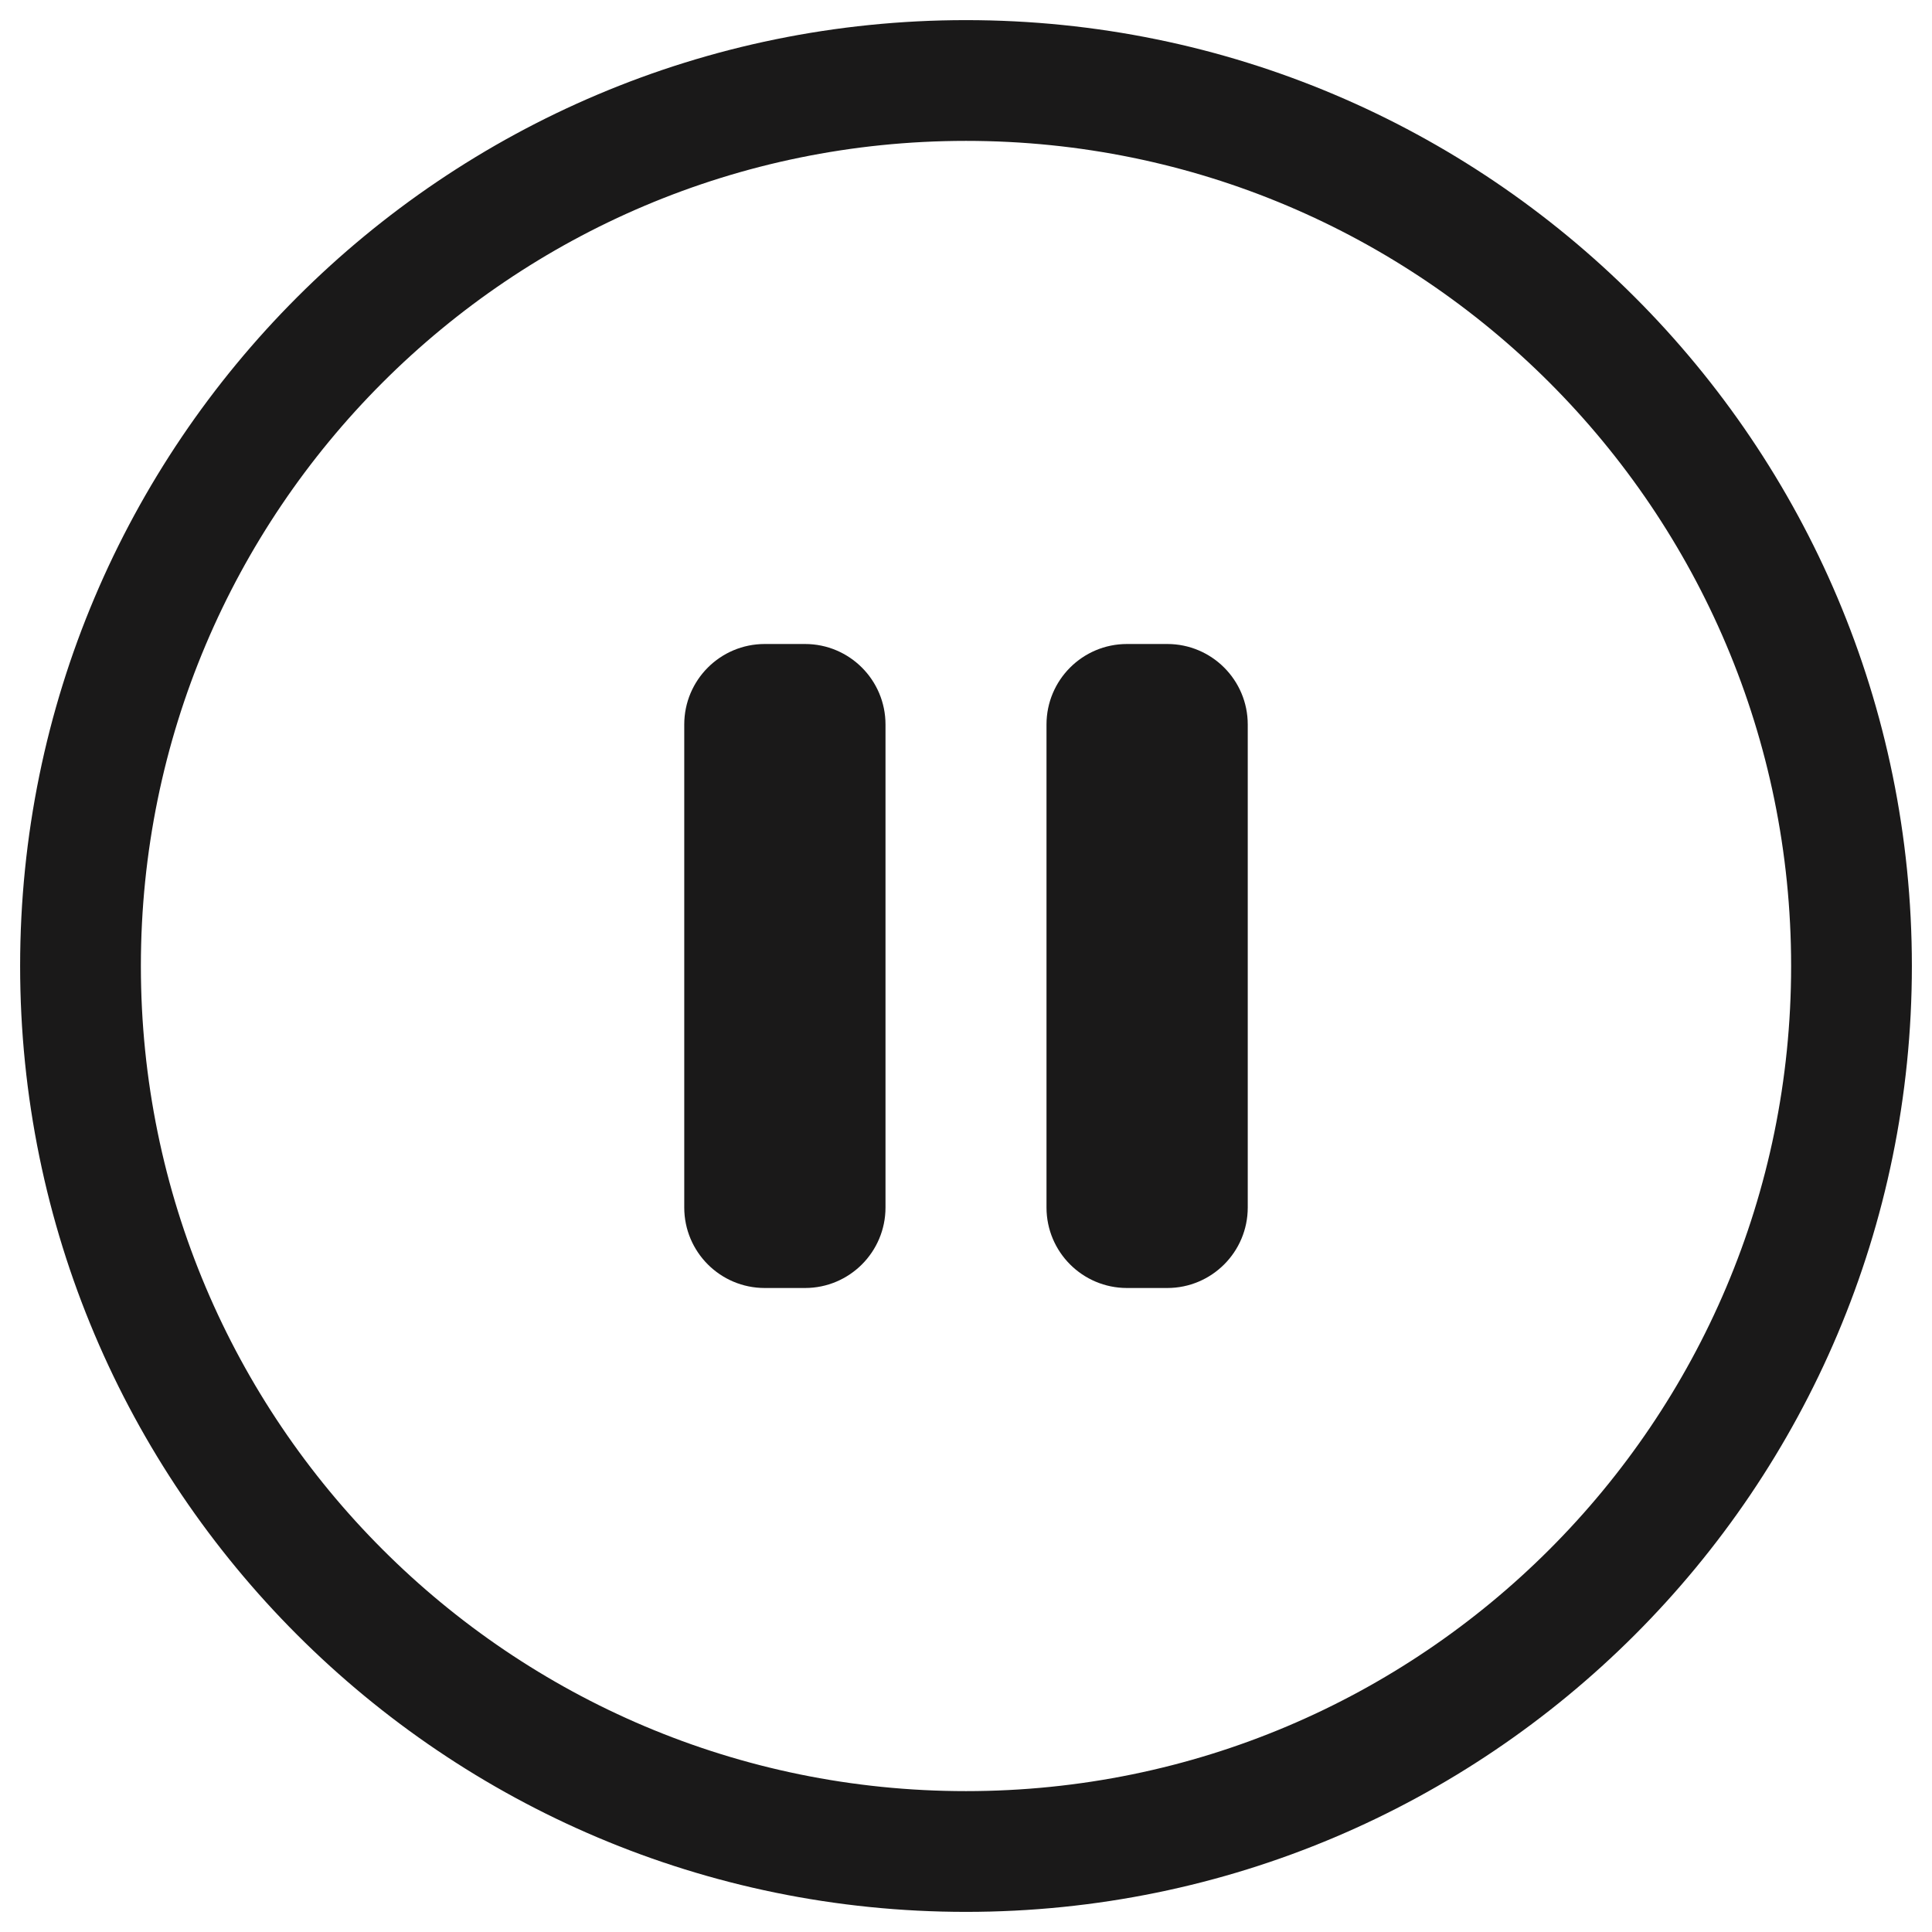
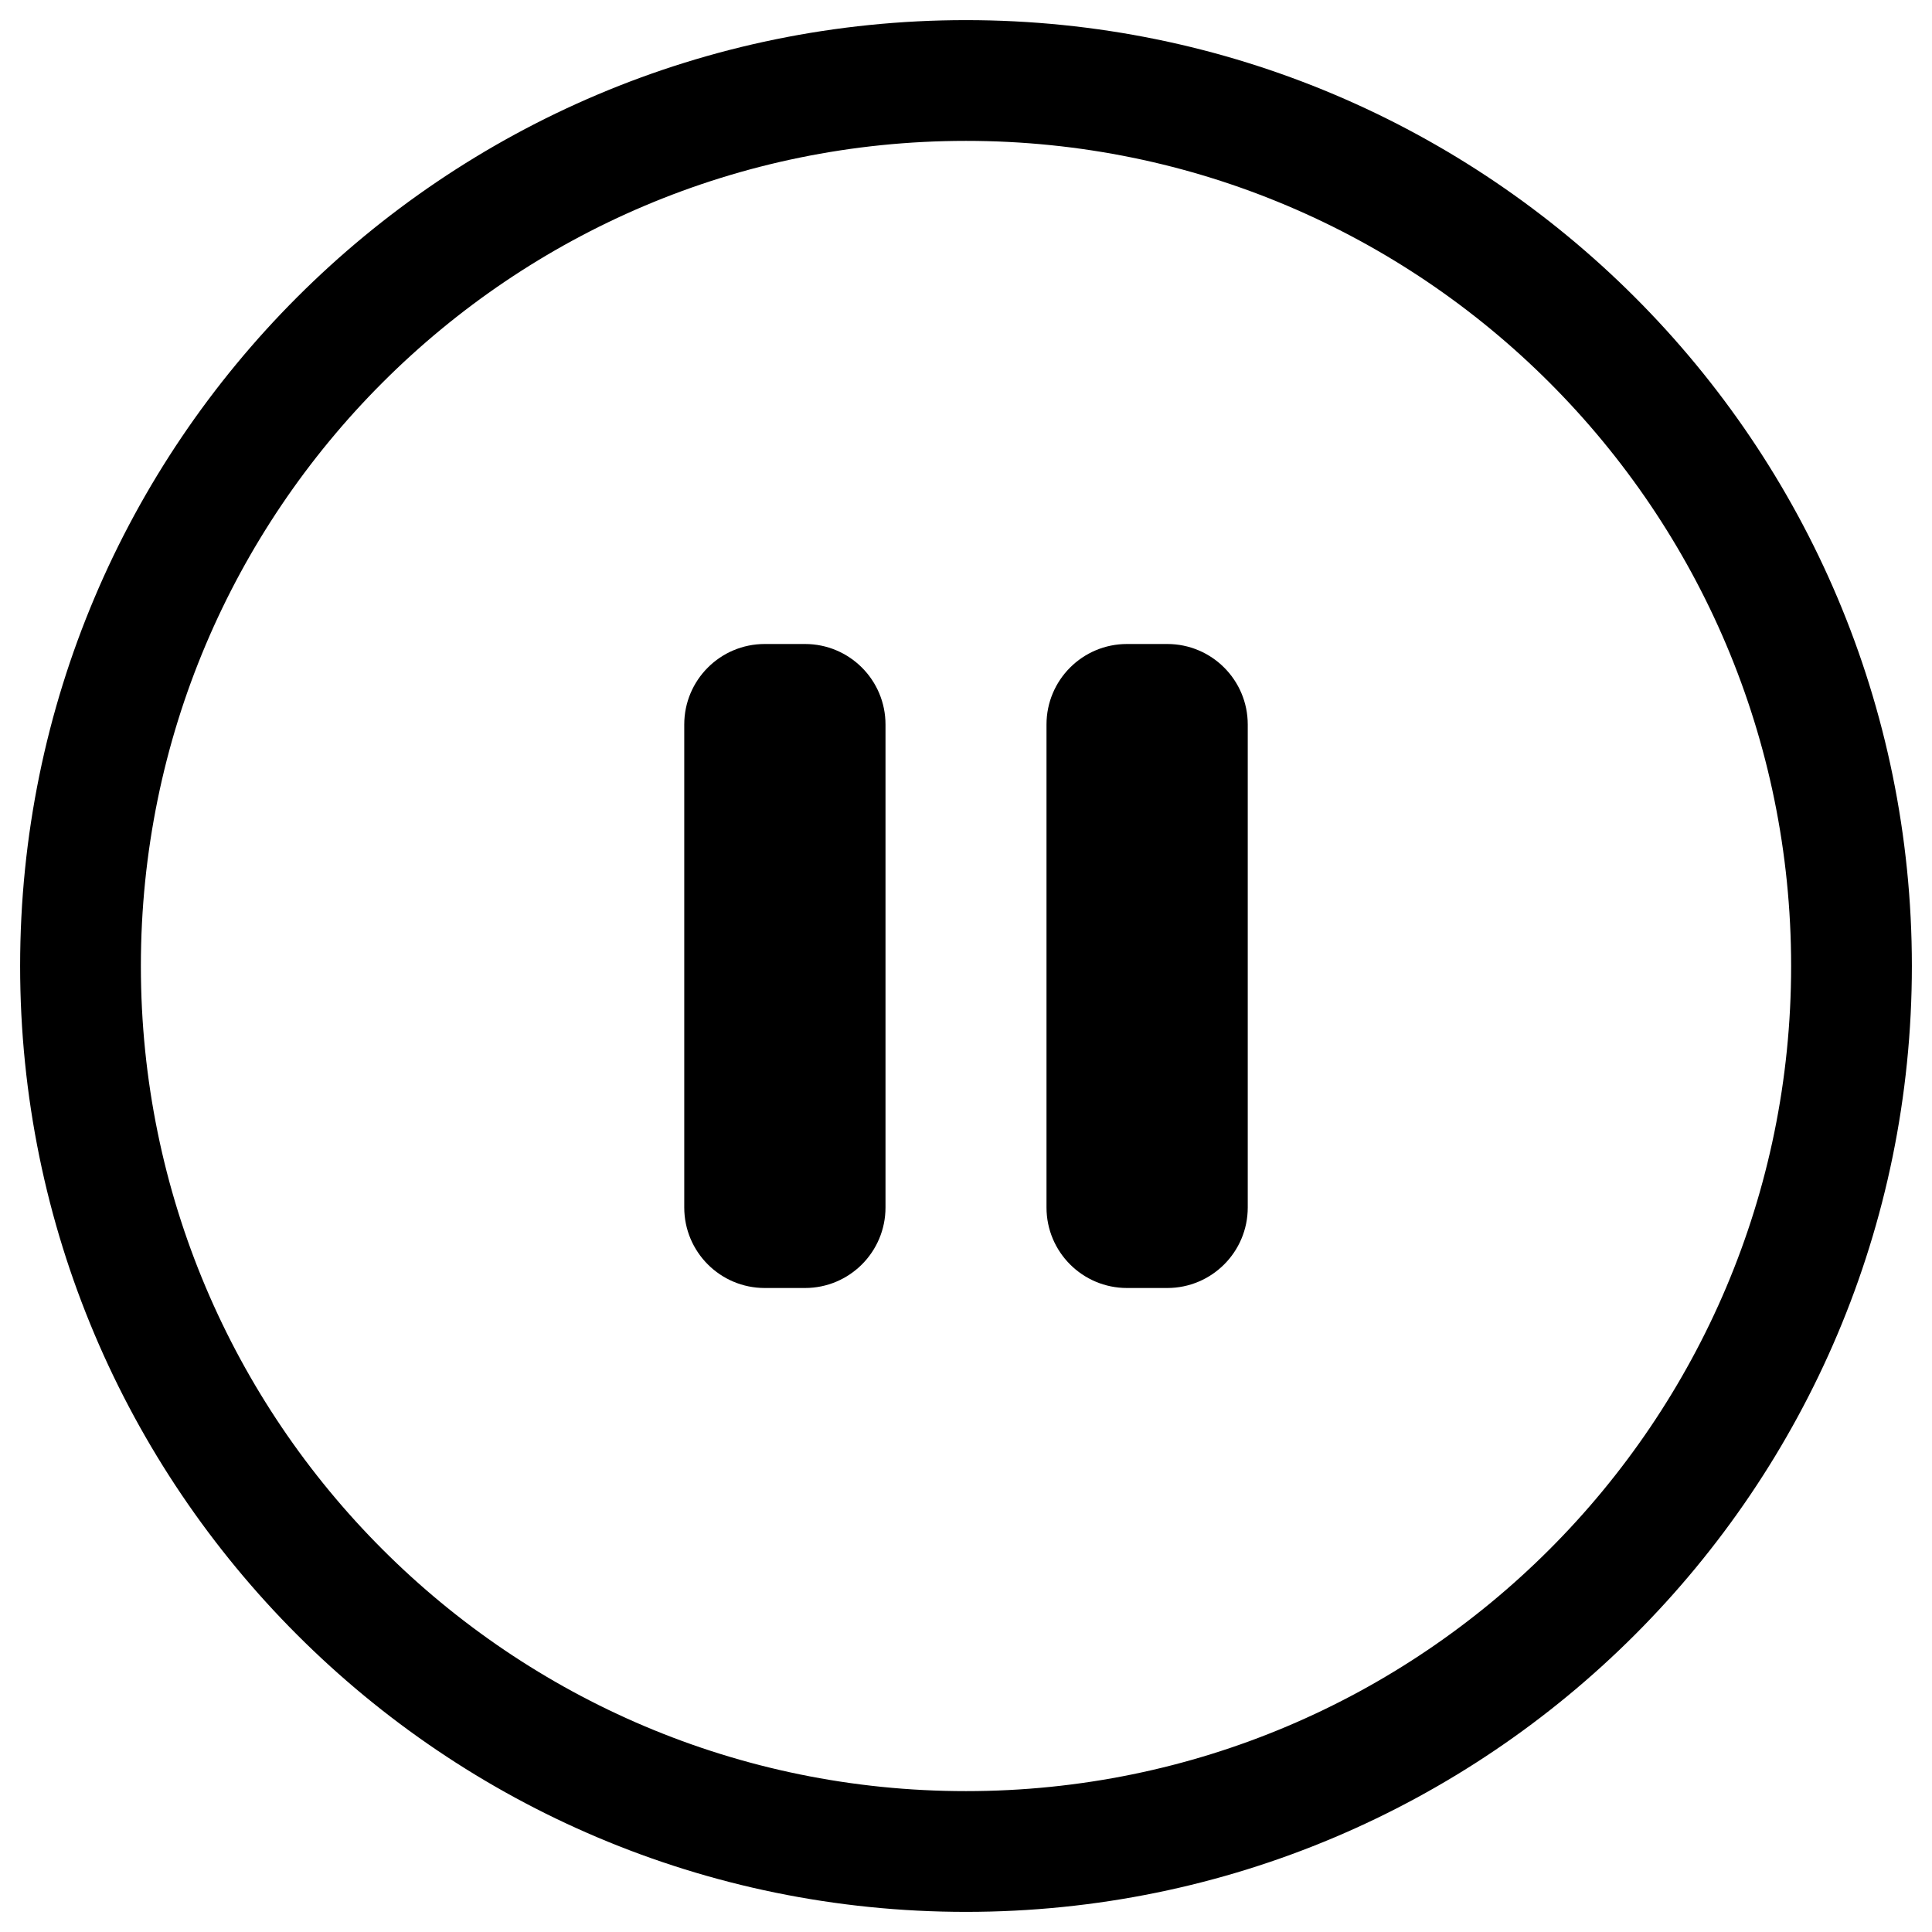
<svg xmlns="http://www.w3.org/2000/svg" viewBox="0 0 24 24" fill="none">
-   <circle cx="12" cy="12" r="11" stroke="#1A1919" stroke-width="1.5" fill="none" />
-   <rect x="8.5" y="8" width="2.5" height="8" rx="1" fill="#1A1919" />
-   <rect x="13" y="8" width="2.5" height="8" rx="1" fill="#1A1919" />
+   <circle cx="12" cy="12" r="11" stroke="currentColor" stroke-width="1.5" fill="none" />
+   <rect x="8.5" y="8" width="2.5" height="8" rx="1" fill="currentColor" />
+   <rect x="13" y="8" width="2.5" height="8" rx="1" fill="currentColor" />
</svg>
